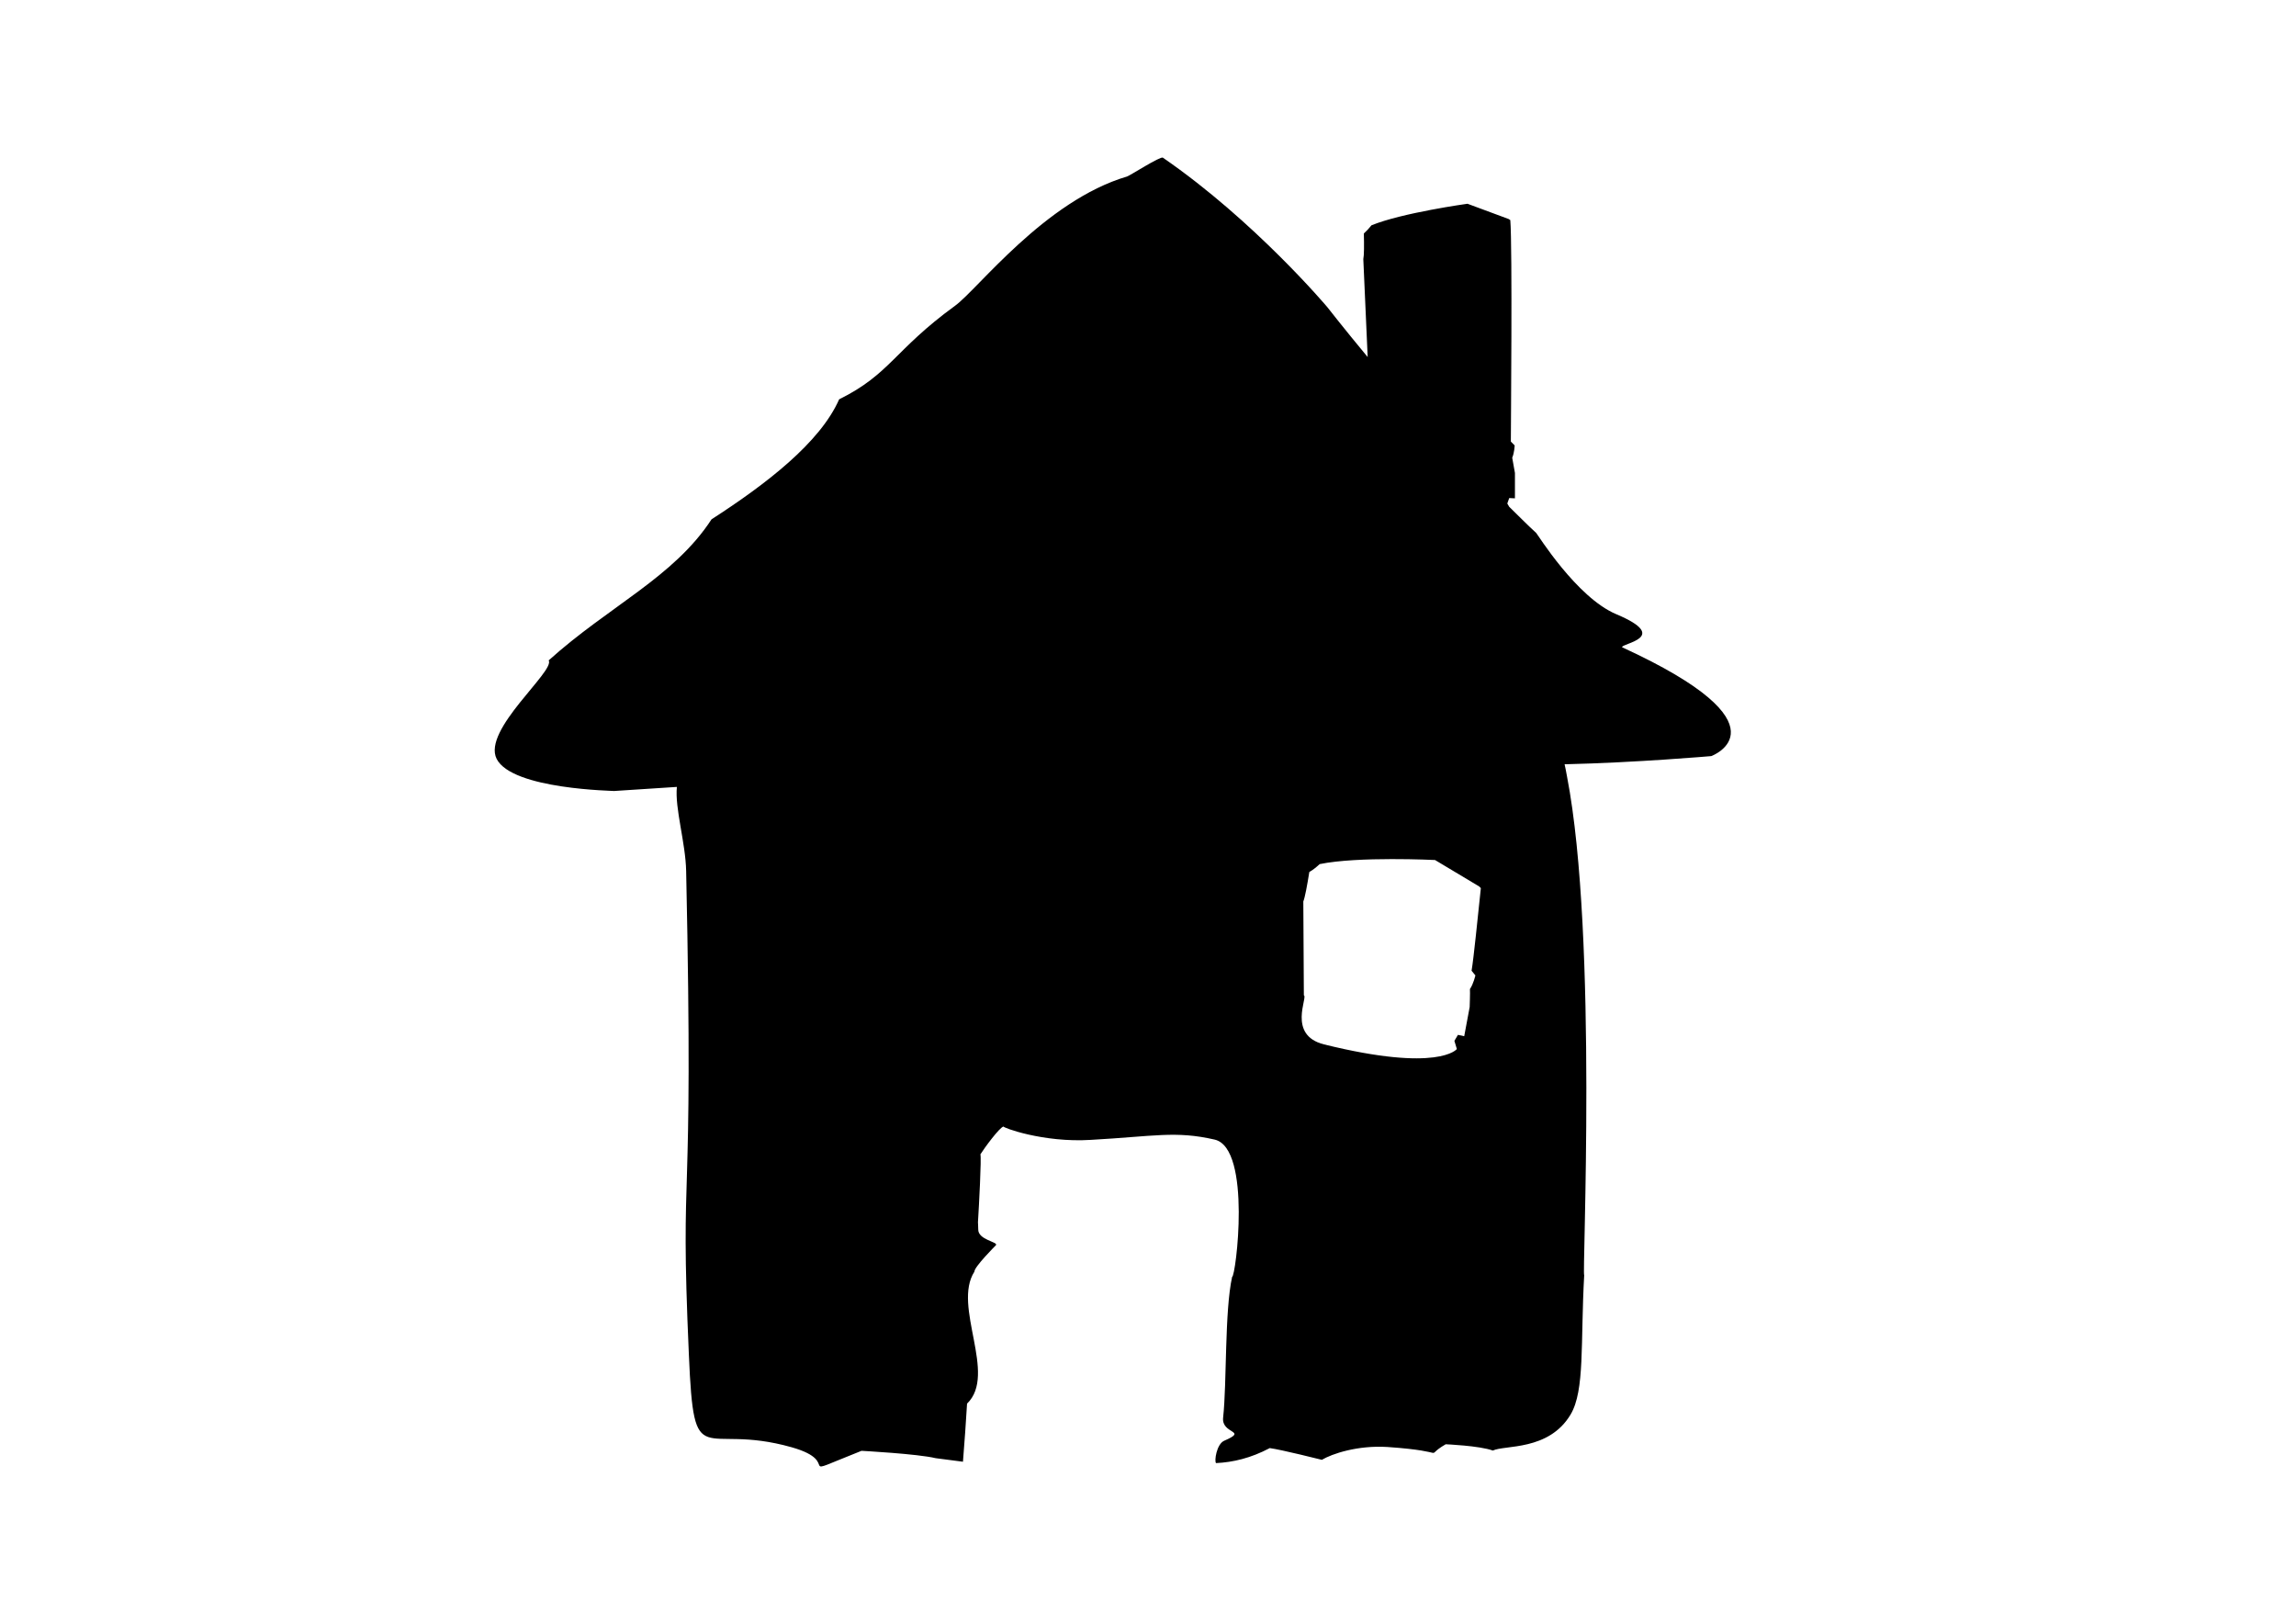
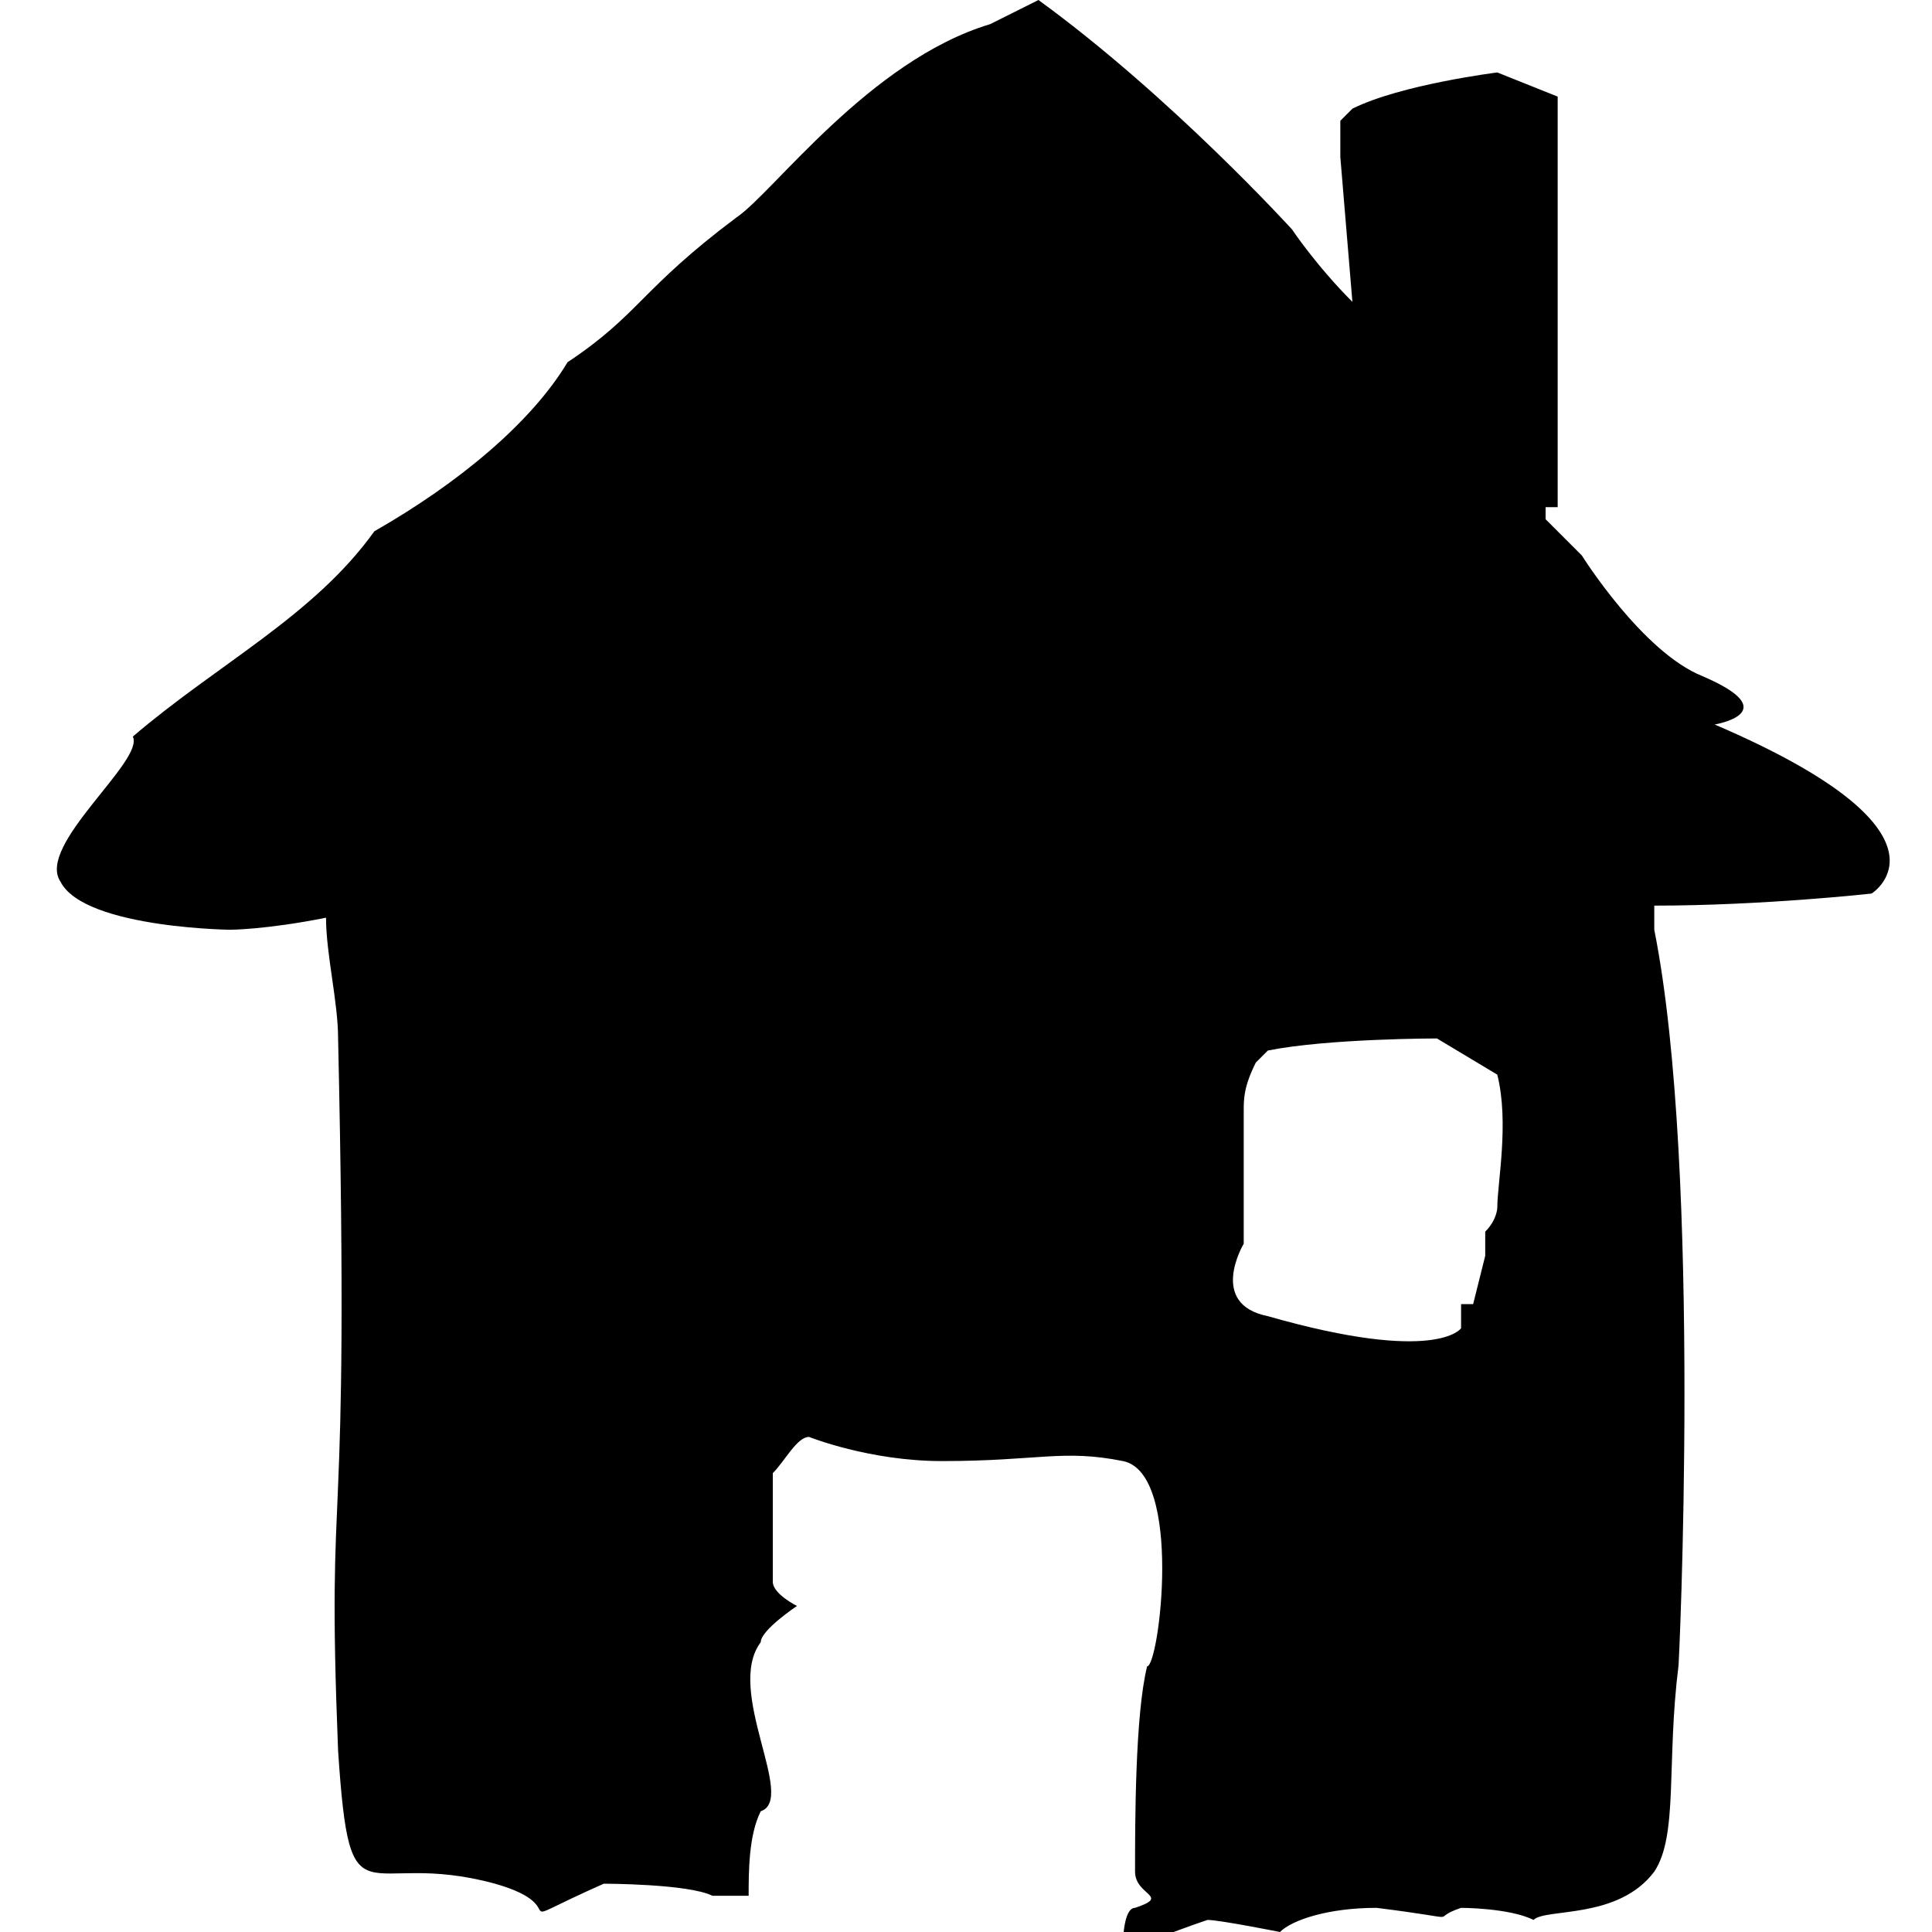
- <svg xmlns="http://www.w3.org/2000/svg" version="1.1" id="Layer_1" x="0px" y="0px" viewBox="0 0 841.9 595.3" enable-background="new 0 0 841.9 595.3" xml:space="preserve">
-   <path d="M594.8,237.3c-0.6-1.4,18.3-3.5-2.1-12.1c-14.6-6.1-29-29.5-29.4-29.8c-3.5-3.2-6.6-6.4-9.9-9.6l-0.7-1.2l0.7-2l2.1,0.1  l0-9.3c0,0-0.8-4.6-1-5.6c0.8-1.8,0.9-4.5,0.9-4.5l-1.4-1.4c0-4.1,0.6-71.6-0.2-81.2c-0.2-0.1-0.6-0.4-0.6-0.4l-15.1-5.6  c0,0-23.9,3.3-35.2,7.9c-0.9,1.1-1.8,2.1-2.8,3c0.1,4.3,0.1,8-0.2,9.4l1.6,35.9c-8.4-10.1-14.8-18.3-14.8-18.3s-26.6-31.6-60.3-54.8  c-0.9-0.6-12.1,6.6-13.1,6.9c-30.2,8.9-54.8,41.4-63.1,47.4c-22.4,16.3-23.7,25-42.5,34.3c-7,15.9-26.8,31.1-46.8,44  c-13.8,21.2-37.6,31.8-59.7,51.7c2.4,4-24.4,25.5-19.1,36.1c5.7,11.3,43.5,11.7,43,11.8c0.3,0,9.7-0.6,23.1-1.5  c-0.8,7.8,3.2,20.5,3.4,30.9c2.9,134.2-2.4,100.8,1,177.3c1.9,44.6,4.5,24.5,37.7,33.9c19.7,5.6-1.1,11.9,25.6,1.3  c0,0,20.6,1.1,27.2,2.7l10,1.3c0.6-7.4,1.1-14.7,1.5-21.3c11.2-10.8-5.5-35.7,2.7-48.4c-0.1-1.7,7.9-9.7,7.9-9.7  c0.9-1.2-6.6-1.9-6.5-5.8c0-1.3-0.1-2-0.1-2.6c0.4-6.5,1.3-23.4,0.9-24.9c1.5-2.4,7.1-10,8.5-10.2c-0.6,0.3,14.5,6,32,4.9  c23.3-1.3,31-3.4,45.4-0.1c13.7,3.2,7.7,50.5,6.4,50.3c-2.8,12.8-1.9,38.7-3.3,51.6c-0.7,6.2,9.4,4.6,0.4,8.5  c-2.8,1.2-3.7,7.5-3,8.2c6.2-0.3,12.7-1.8,19.7-5.5c4.4,0.6,19.1,4.3,19.1,4.3c3.7-2.2,13.1-5.4,24.1-4.7c24.6,1.7,12.2,4.3,21.3-1  c0,0,12.3,0.5,17.3,2.3c4.3-2.1,20.5,0.2,28.5-13.2c5.3-8.9,3.6-26.2,5-51.2c-0.9,1.5,5.1-123.7-6.3-182.7c-0.4-2.3-0.7-3.6-0.9-4.5  c26.3-0.6,53.8-3,53.8-3S657.5,266.1,594.8,237.3z M541,357.6c0,0-0.7,3.1-2,5c0.1,1.1-0.1,6.6-0.1,6.6l-2,10.7l-2.3-0.5l-1.3,2.2  l0.9,3c0,0-6.6,8.7-48.7-1.7c-13.6-3.4-5.8-17.5-7.4-18l-0.2-34.4c0.6-1.5,1.4-5.8,2.2-10.8c1.4-0.8,2.6-1.8,3.8-2.9  c14-2.9,42.3-1.5,42.3-1.5l16.2,9.7c0,0,0.4,0.4,0.6,0.6c-1.2,11.3-2.6,25.5-3.4,30.3L541,357.6z" />
+ <svg xmlns="http://www.w3.org/2000/svg" version="1.1" id="Layer_1" x="0px" y="0px" viewBox="0 0 16 16" enable-background="new 0 0 16 16" xml:space="preserve">
+   <path d="M14.2,6c0,0,0.6-0.1-0.1-0.4c-0.5-0.2-1-1-1-1c-0.1-0.1-0.2-0.2-0.3-0.3l0,0l0-0.1l0.1,0V3.9c0,0,0-0.2,0-0.2  c0-0.1,0-0.2,0-0.2l0,0c0-0.1,0-2.4,0-2.7c0,0,0,0,0,0l-0.5-0.2c0,0-0.8,0.1-1.2,0.3c0,0-0.1,0.1-0.1,0.1c0,0.1,0,0.3,0,0.3l0.1,1.2  c-0.3-0.3-0.5-0.6-0.5-0.6S9.7,0.8,8.6,0c0,0-0.4,0.2-0.4,0.2c-1,0.3-1.8,1.4-2.1,1.6C5.3,2.4,5.3,2.6,4.7,3C4.4,3.5,3.8,4,3.1,4.4  c-0.5,0.7-1.3,1.1-2,1.7C1.2,6.3,0.3,7,0.5,7.3c0.2,0.4,1.5,0.4,1.4,0.4c0,0,0.3,0,0.8-0.1c0,0.3,0.1,0.7,0.1,1  c0.1,4.5-0.1,3.4,0,5.9c0.1,1.5,0.2,0.8,1.3,1.1c0.7,0.2,0,0.4,0.9,0c0,0,0.7,0,0.9,0.1l0.3,0c0-0.2,0-0.5,0.1-0.7  C6.6,14.9,6,14,6.3,13.6c0-0.1,0.3-0.3,0.3-0.3c0,0-0.2-0.1-0.2-0.2c0,0,0-0.1,0-0.1c0-0.2,0-0.8,0-0.8c0.1-0.1,0.2-0.3,0.3-0.3  c0,0,0.5,0.2,1.1,0.2c0.8,0,1-0.1,1.5,0c0.5,0.1,0.3,1.7,0.2,1.7c-0.1,0.4-0.1,1.3-0.1,1.7c0,0.2,0.3,0.2,0,0.3  c-0.1,0-0.1,0.3-0.1,0.3c0.2,0,0.4-0.1,0.7-0.2c0.1,0,0.6,0.1,0.6,0.1c0.1-0.1,0.4-0.2,0.8-0.2c0.8,0.1,0.4,0.1,0.7,0  c0,0,0.4,0,0.6,0.1c0.1-0.1,0.7,0,1-0.4c0.2-0.3,0.1-0.9,0.2-1.7c0,0.1,0.2-4.1-0.2-6.1c0-0.1,0-0.1,0-0.2c0.9,0,1.8-0.1,1.8-0.1  S16.3,6.9,14.2,6z M12.4,10c0,0,0,0.1-0.1,0.2c0,0,0,0.2,0,0.2l-0.1,0.4l-0.1,0l0,0.1l0,0.1c0,0-0.2,0.3-1.6-0.1  c-0.5-0.1-0.2-0.6-0.2-0.6l0-1.1c0-0.1,0-0.2,0.1-0.4c0,0,0.1-0.1,0.1-0.1c0.5-0.1,1.4-0.1,1.4-0.1l0.5,0.3c0,0,0,0,0,0  C12.5,9.3,12.4,9.8,12.4,10L12.4,10z" />
</svg>
